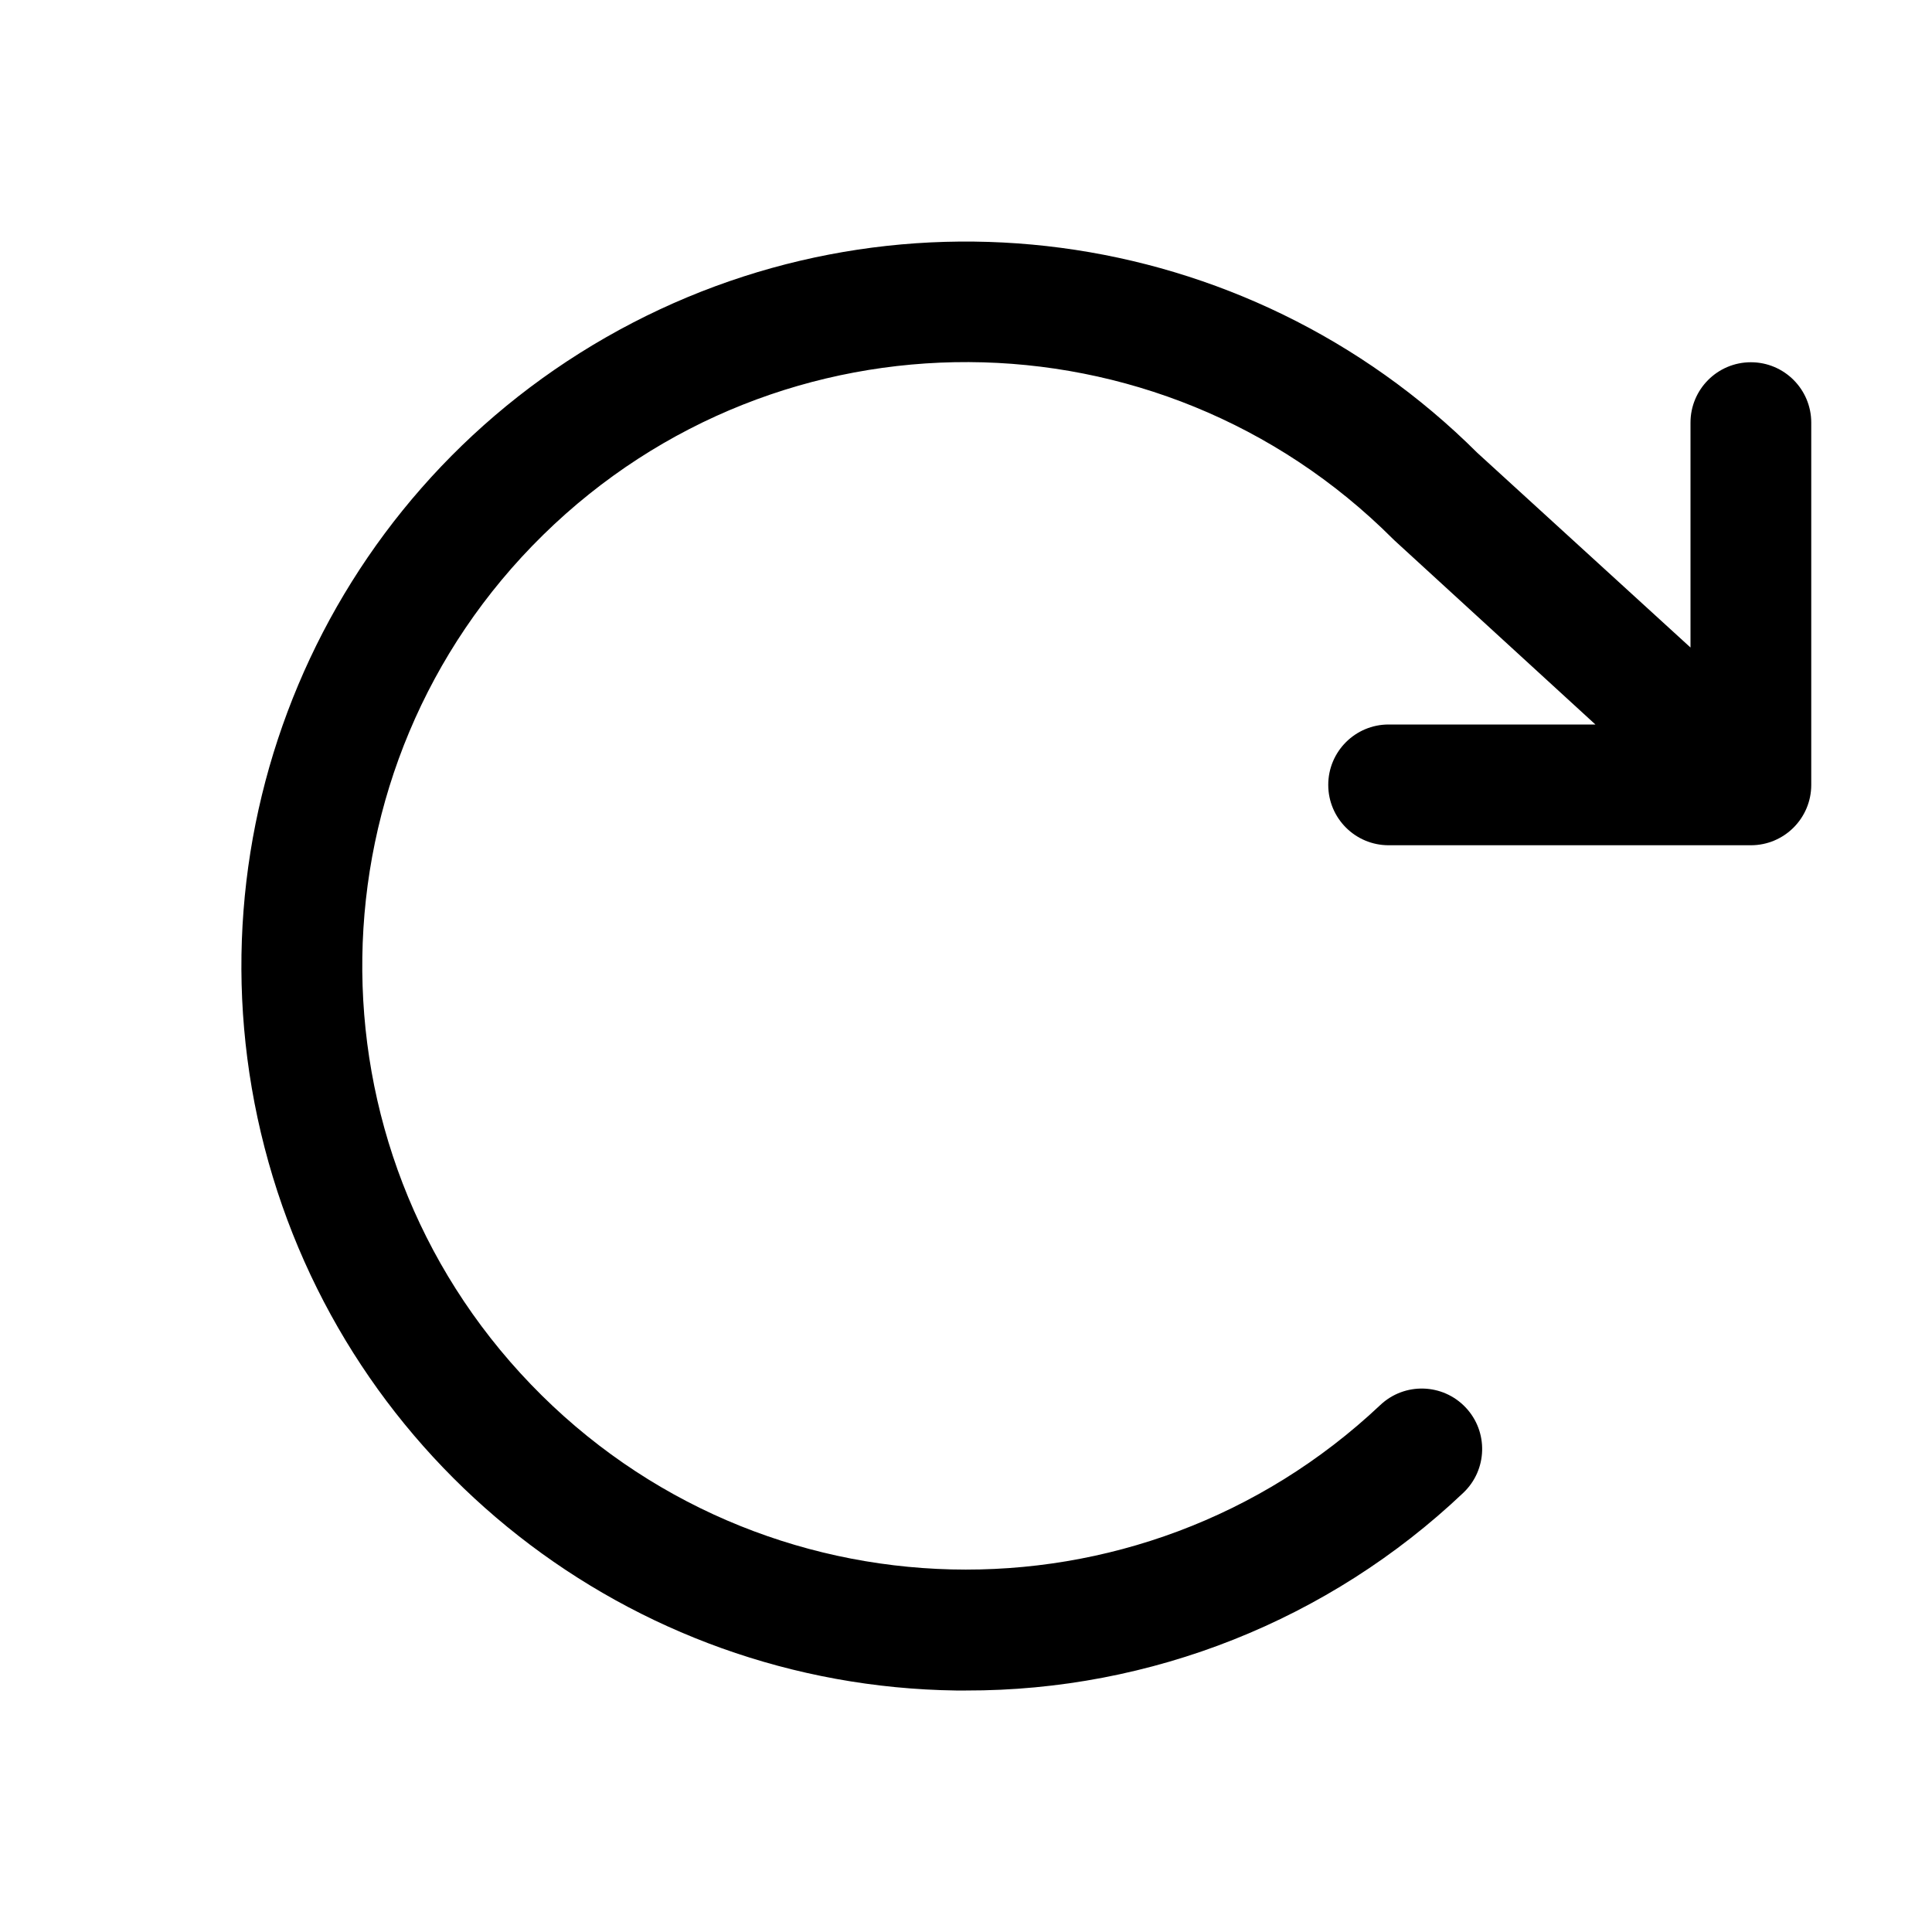
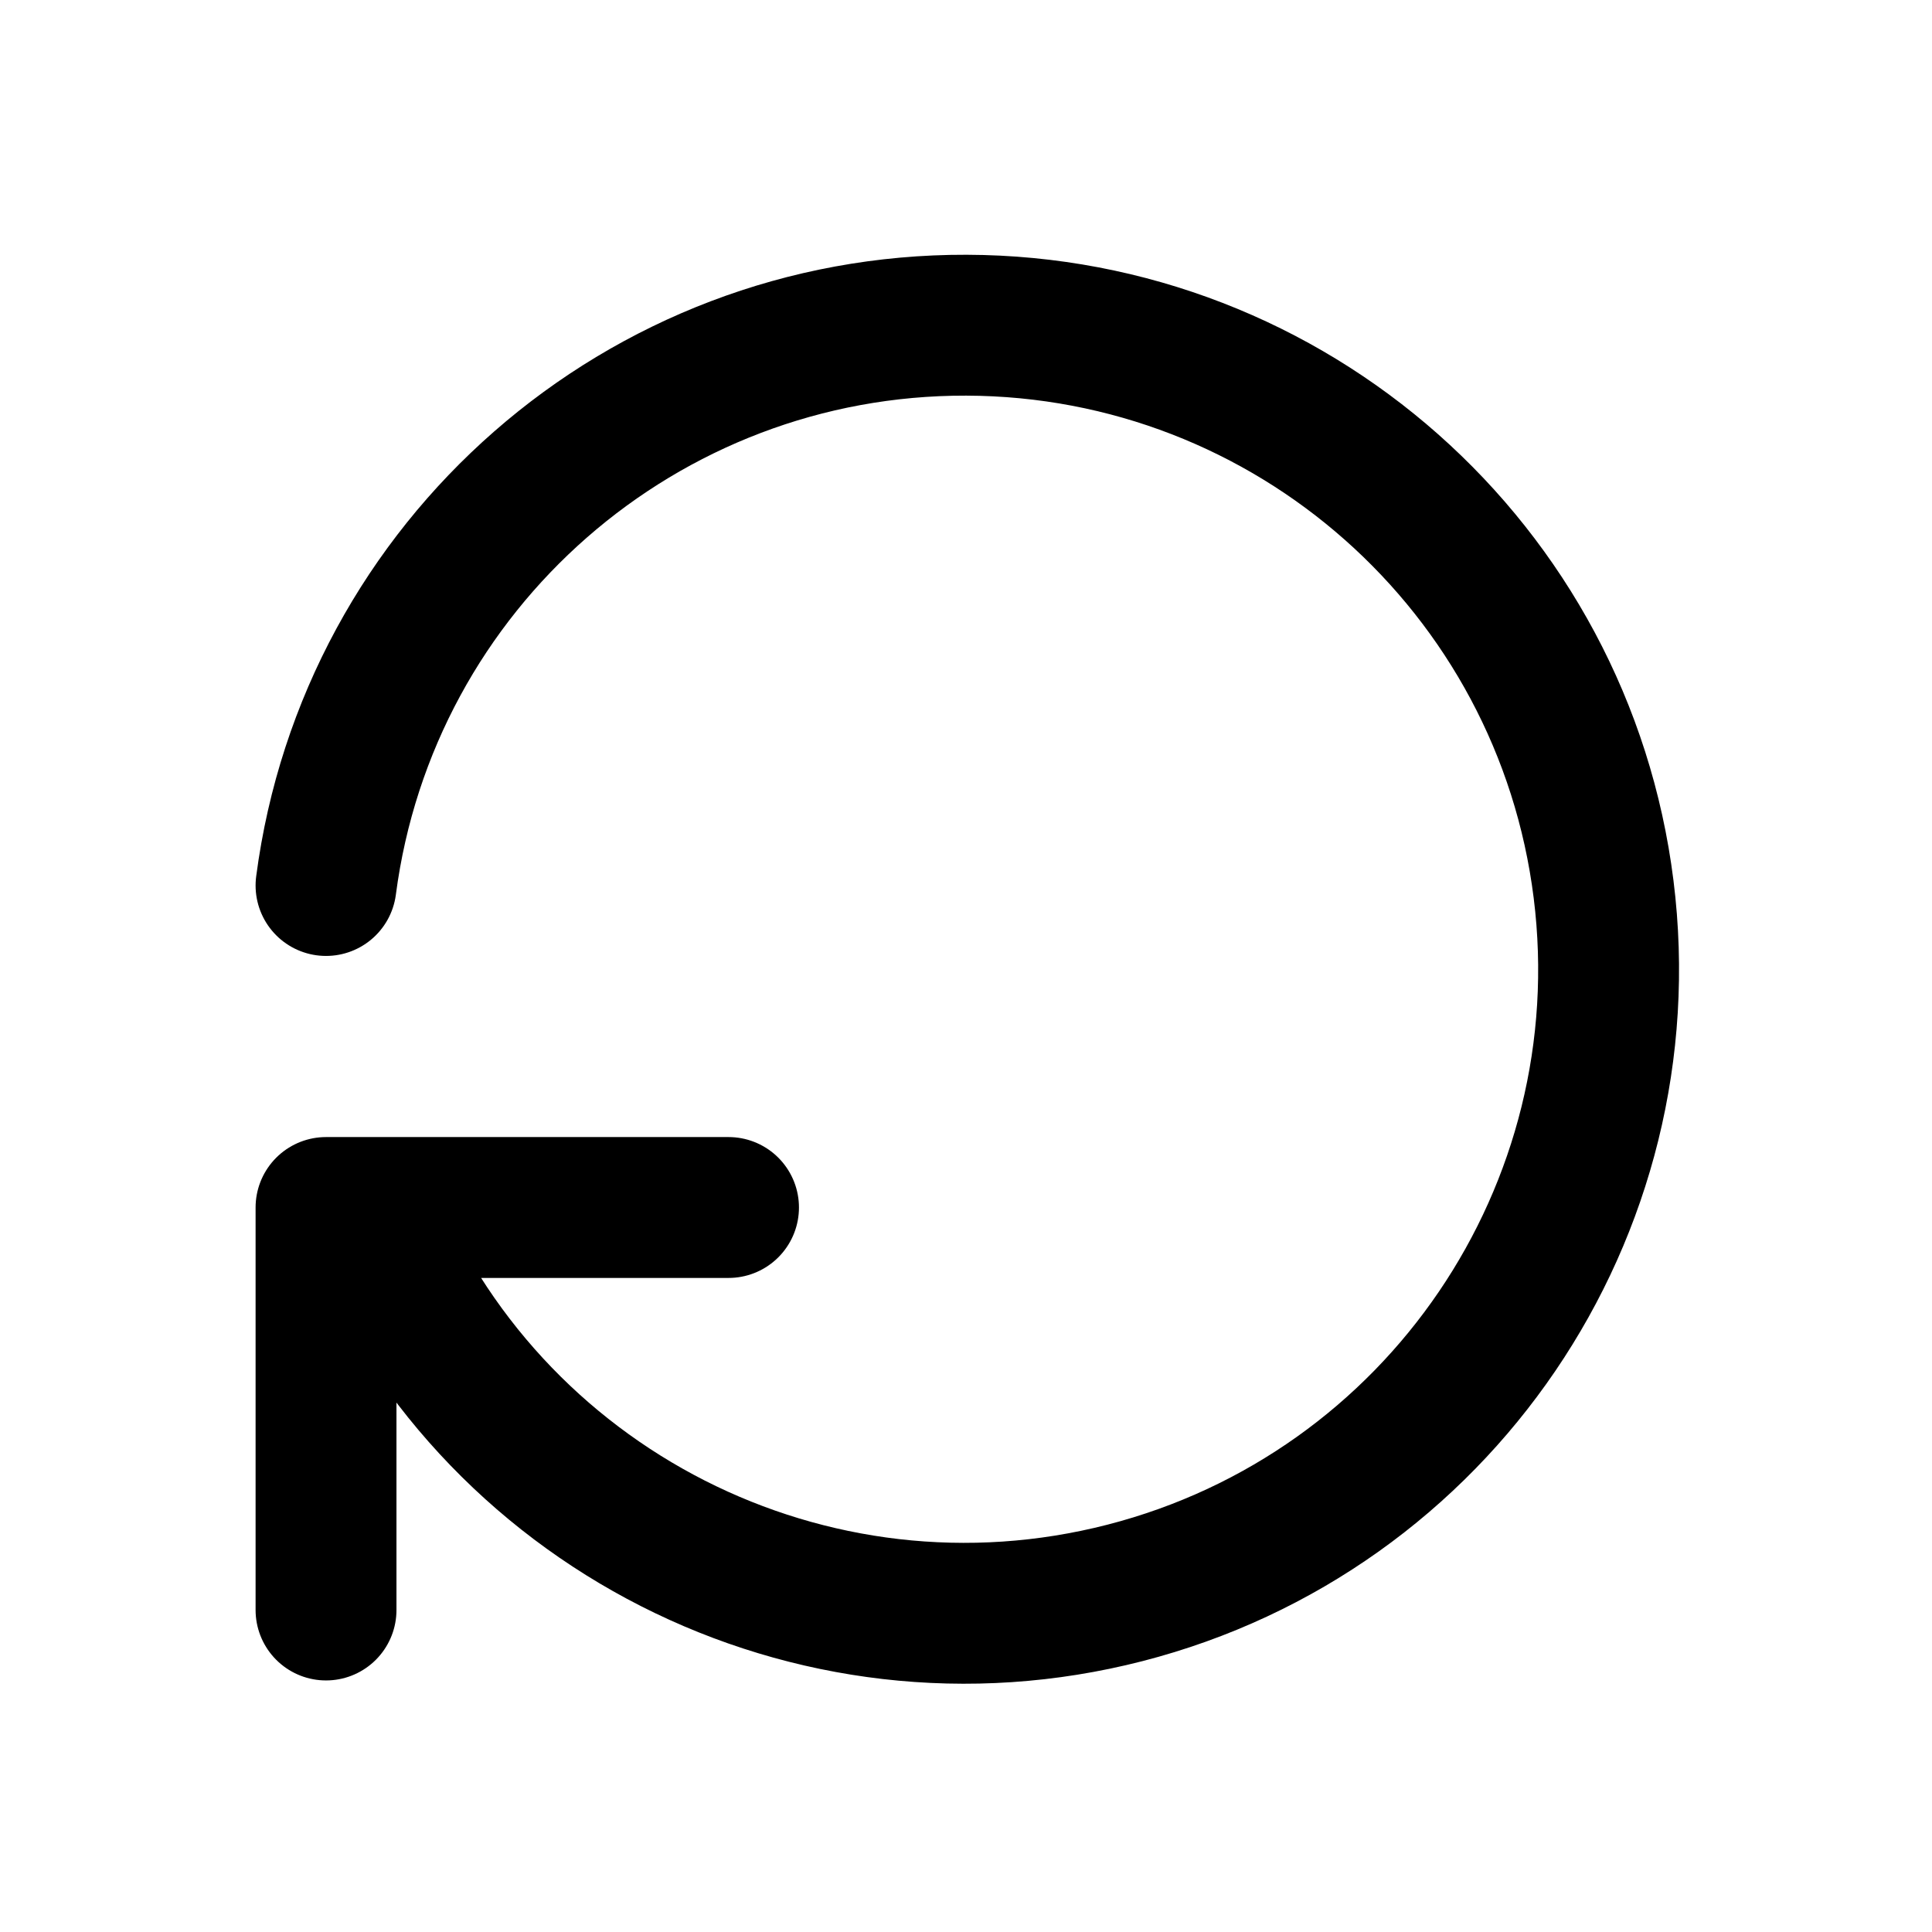
- <svg xmlns="http://www.w3.org/2000/svg" viewBox="0 0 256 256" fill="currentColor">
-   <path d="M240,56v48a8,8,0,0,1-8,8H184a8,8,0,0,1,0-16H211.4L184.81,71.64l-.25-.24a80,80,0,1,0-1.67,114.78,8,8,0,0,1,11,11.63A95.44,95.44,0,0,1,128,224h-1.32A96,96,0,1,1,195.75,60L224,85.8V56a8,8,0,1,1,16,0Z" />
+ <svg xmlns="http://www.w3.org/2000/svg" width="24" height="24" viewBox="0 0 24 24" fill="none" stroke="currentColor" stroke-width="1.75" stroke-linecap="round" stroke-linejoin="round">
+   <path d="M4.05 11a8 8 0 1 1 .5 4m-.5 5v-5h5" />
</svg>
